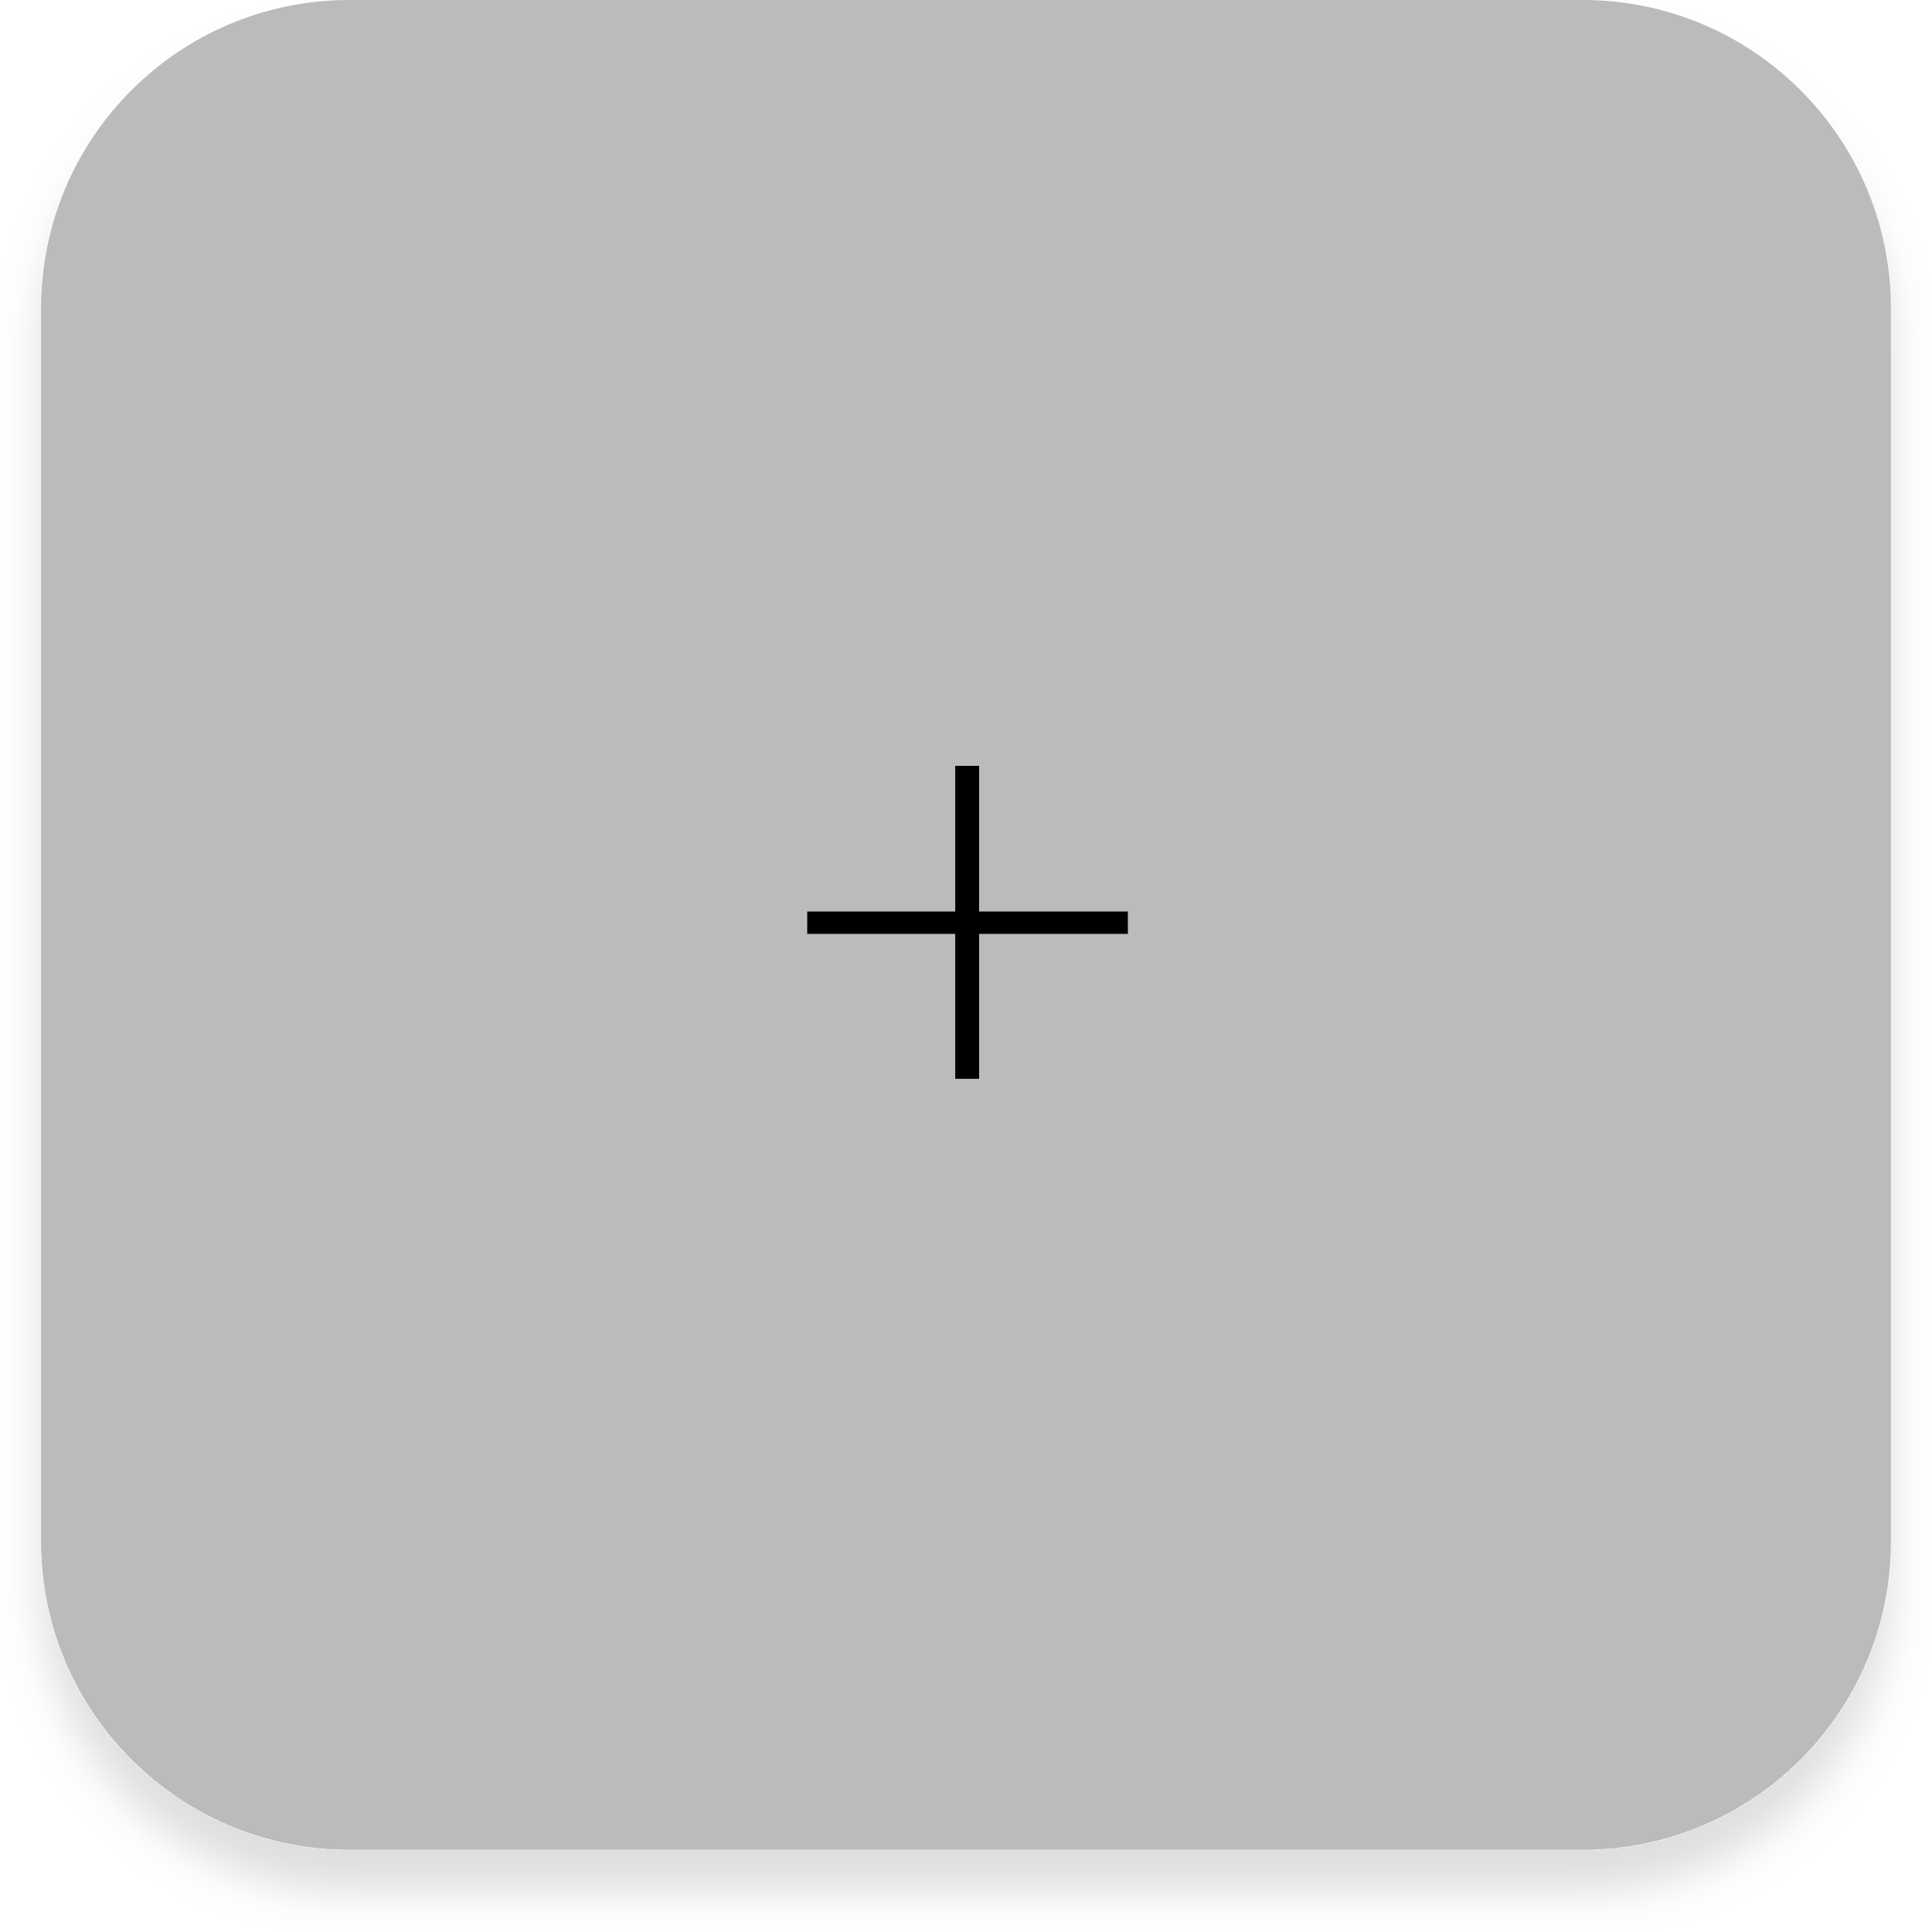
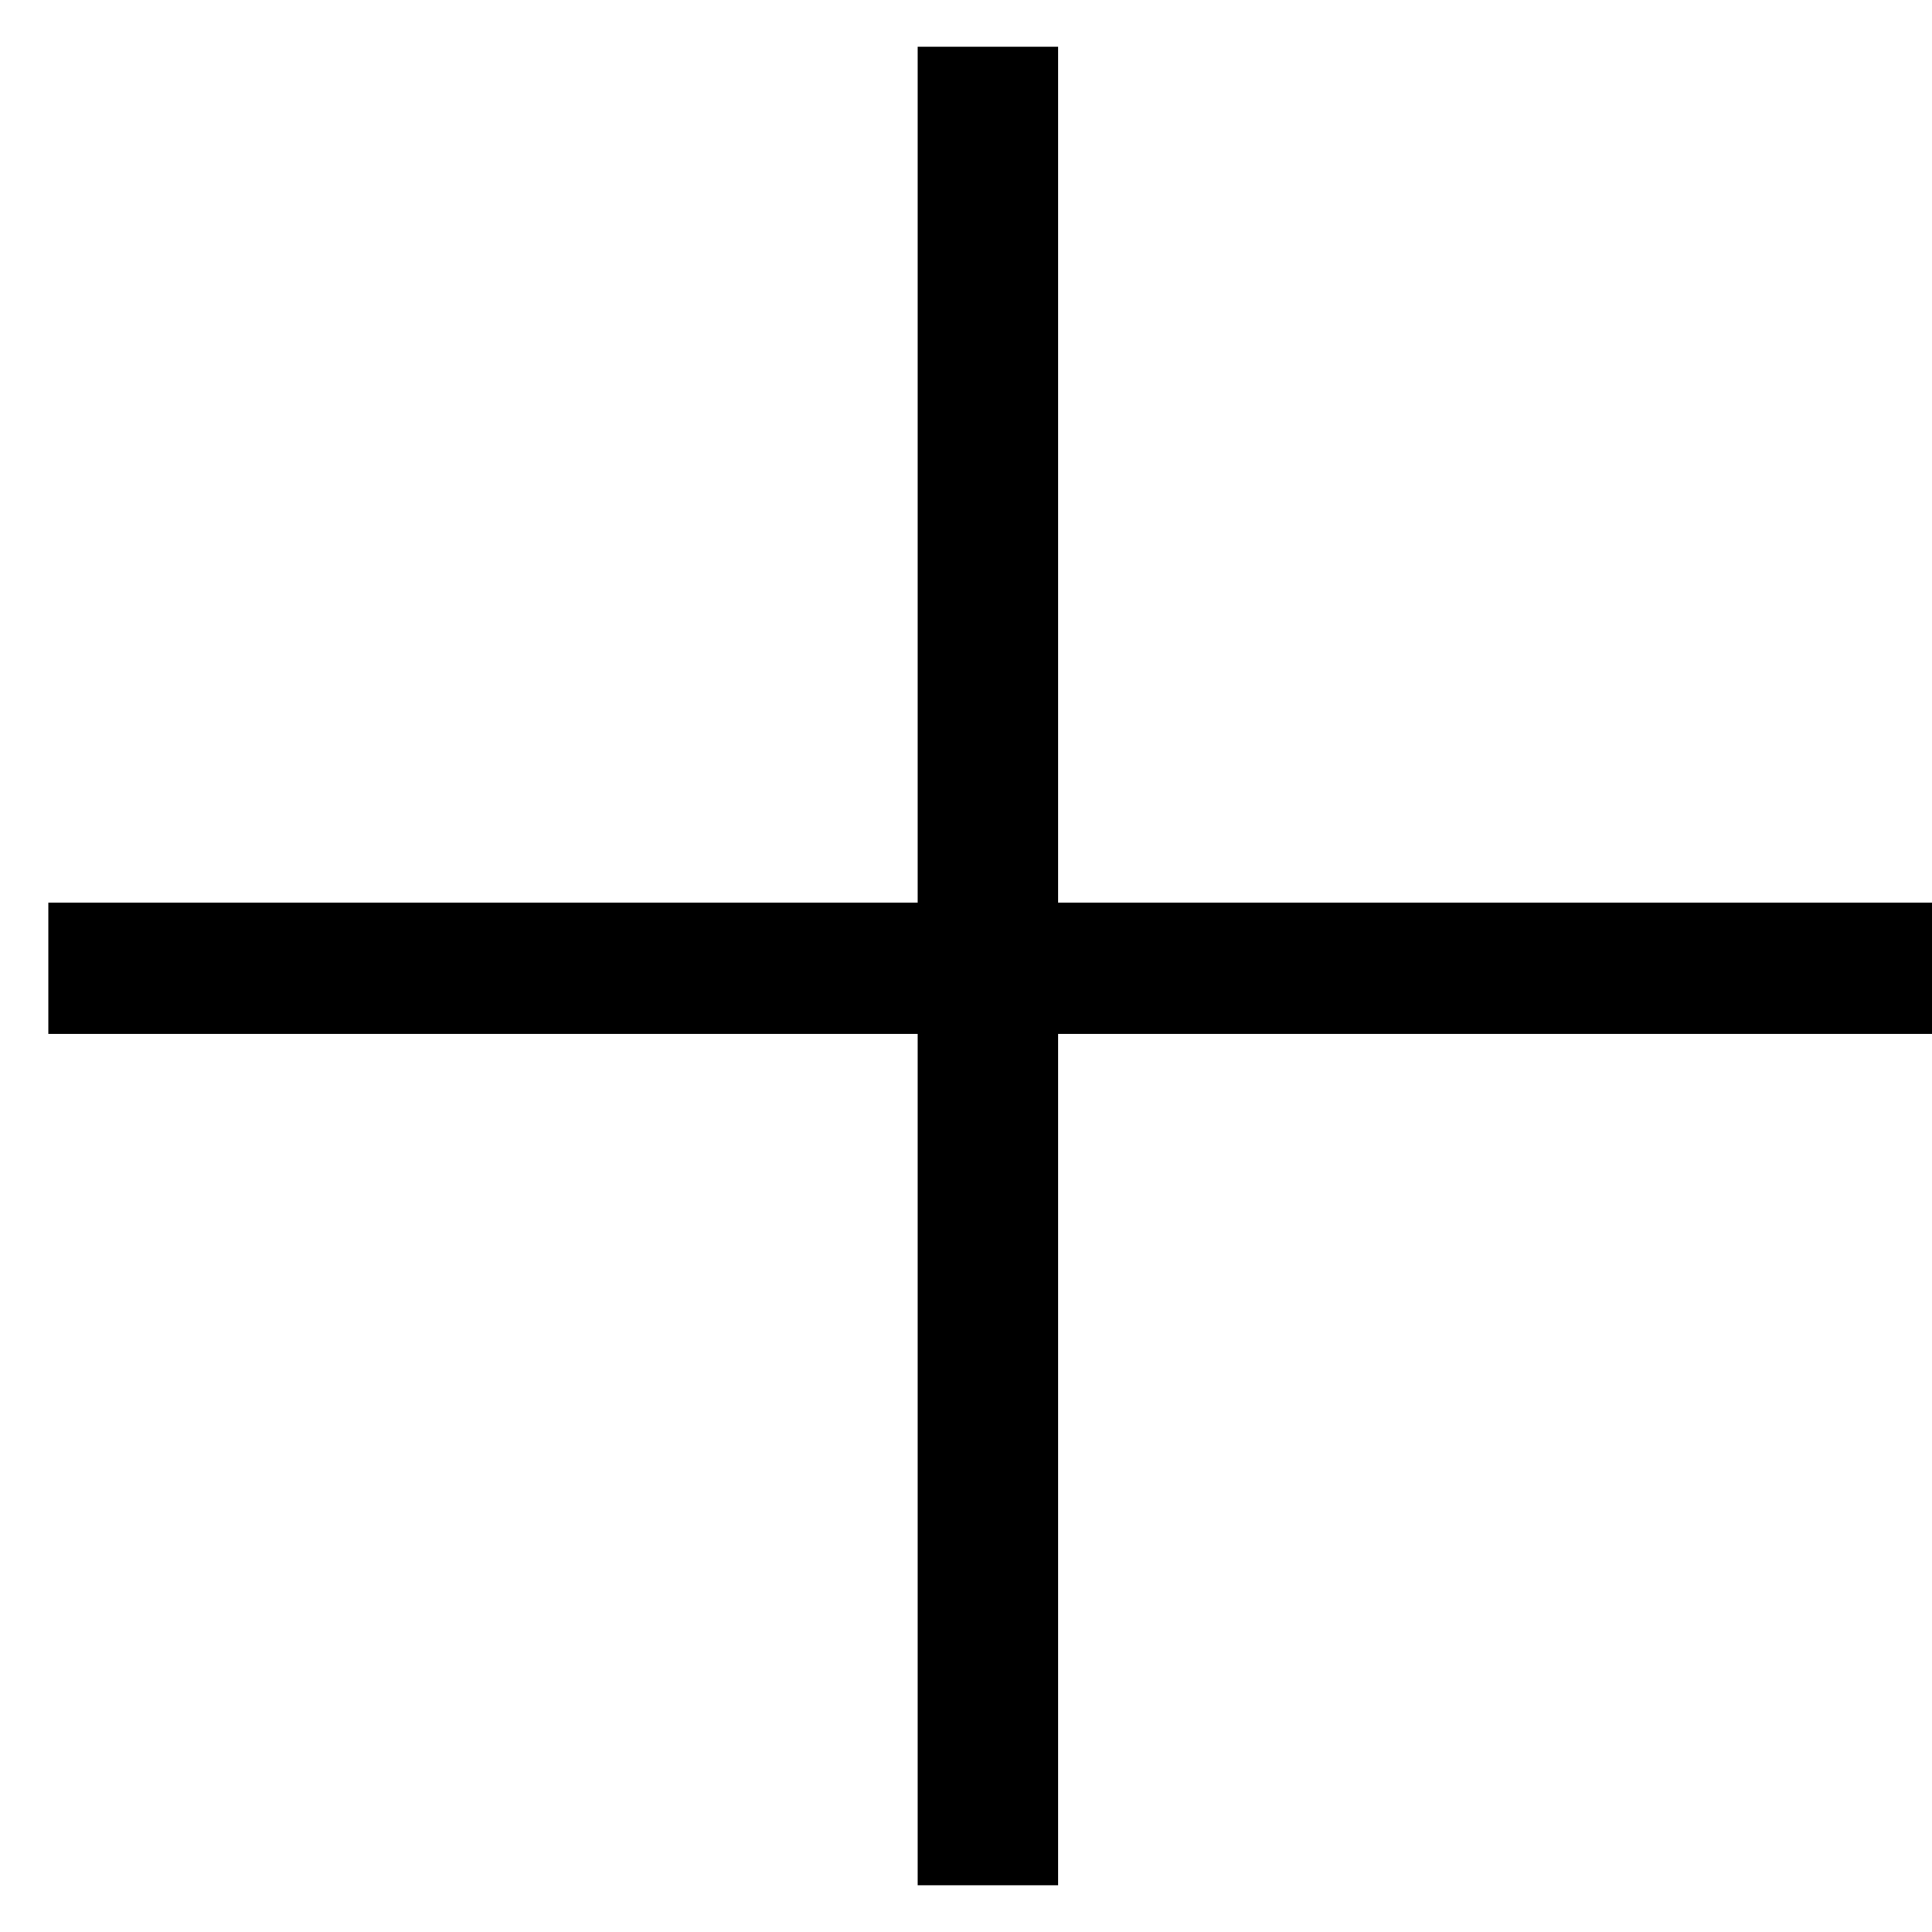
- <svg xmlns="http://www.w3.org/2000/svg" width="188" height="188" viewBox="0 0 188 188" fill="none">
-   <rect x="4" width="180" height="180" rx="30" fill="#EFEFF0" />
-   <g filter="url(#filter0_d_1316_10592)">
-     <rect x="4" width="180" height="180" rx="30" fill="#BBBBBB" />
-   </g>
-   <path d="M92.95 104.975V74.525H95.275V104.975H92.95ZM78.55 90.875V88.7H109.75V90.875H78.55Z" fill="black" />
-   <defs>
-     <filter id="filter0_d_1316_10592" x="0" y="0" width="188" height="188" filterUnits="userSpaceOnUse" color-interpolation-filters="sRGB">
-       <feFlood flood-opacity="0" result="BackgroundImageFix" />
-       <feColorMatrix in="SourceAlpha" type="matrix" values="0 0 0 0 0 0 0 0 0 0 0 0 0 0 0 0 0 0 127 0" result="hardAlpha" />
-       <feOffset dy="4" />
-       <feGaussianBlur stdDeviation="2" />
-       <feComposite in2="hardAlpha" operator="out" />
-       <feColorMatrix type="matrix" values="0 0 0 0 0.49 0 0 0 0 0.49 0 0 0 0 0.49 0 0 0 0.25 0" />
-       <feBlend mode="normal" in2="BackgroundImageFix" result="effect1_dropShadow_1316_10592" />
-       <feBlend mode="normal" in="SourceGraphic" in2="effect1_dropShadow_1316_10592" result="shape" />
-     </filter>
-   </defs>
+ <svg xmlns="http://www.w3.org/2000/svg" width="32" height="32" viewBox="0 0 32 32" fill="none">
+   <path d="M15.2 31.225V0.775H17.525V31.225H15.2ZM0.8 17.125V14.95H32V17.125H0.8Z" fill="black" />
</svg>
